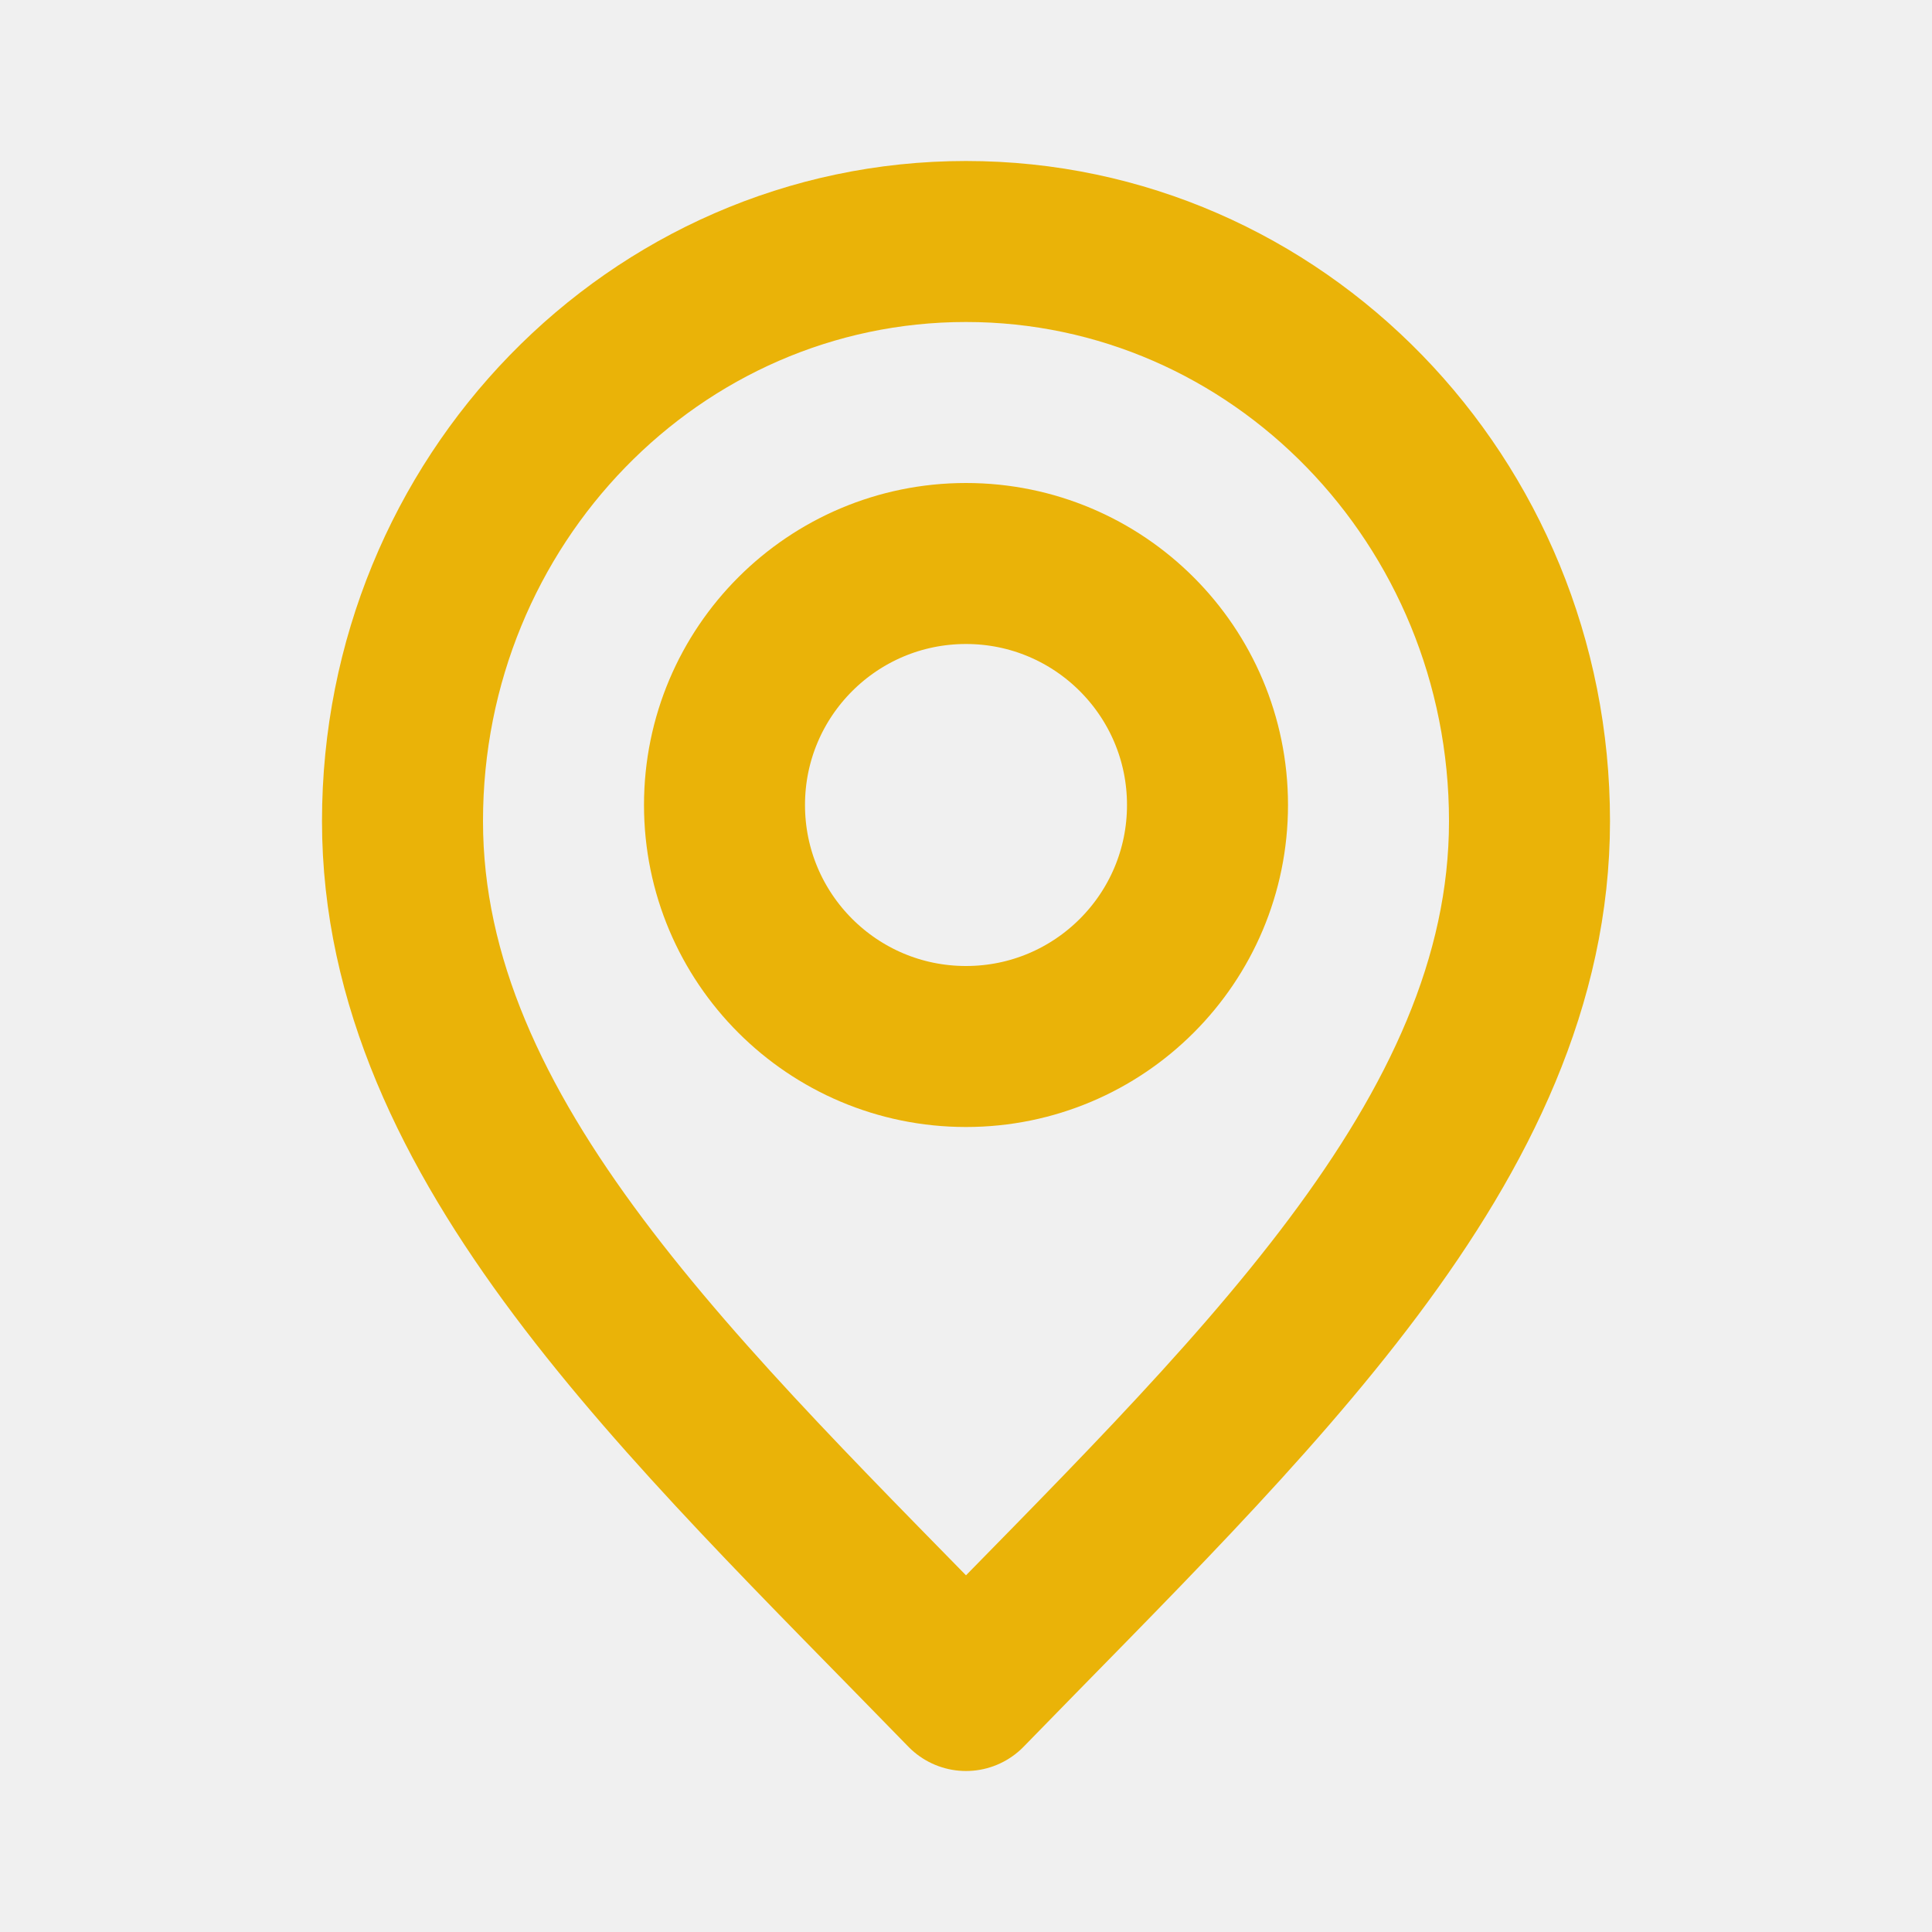
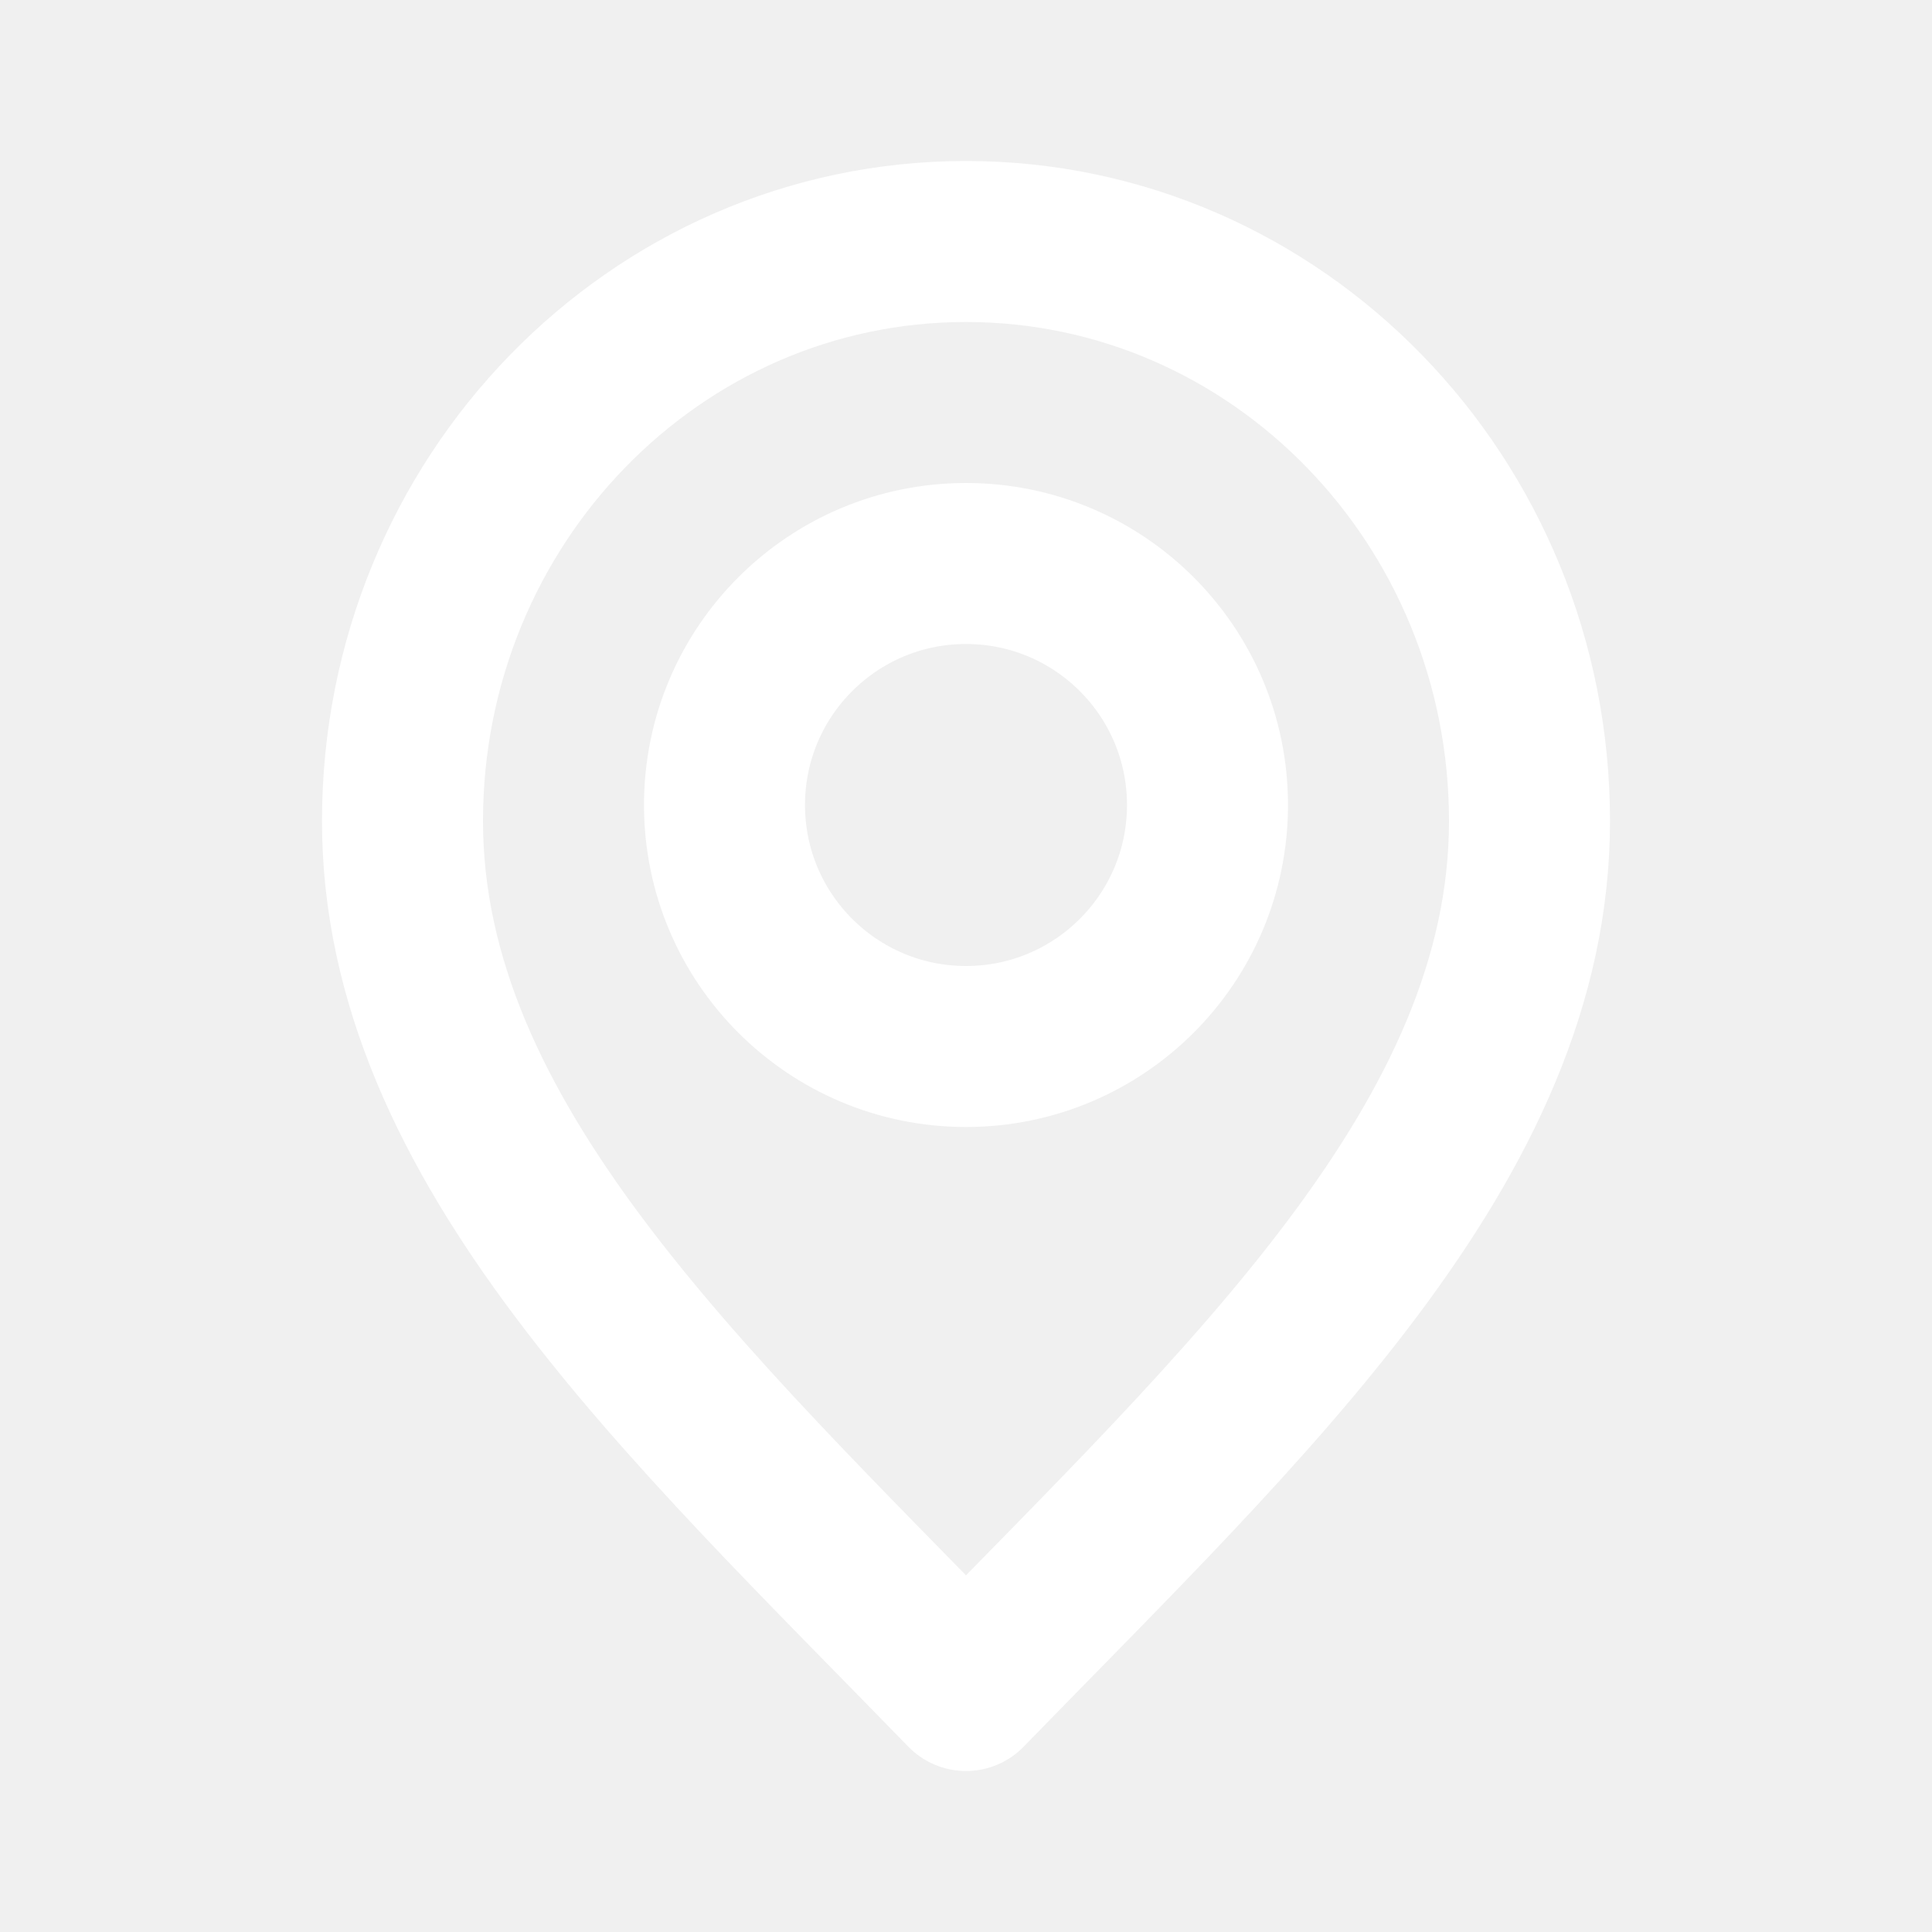
<svg xmlns="http://www.w3.org/2000/svg" width="800px" height="800px" viewBox="0 0 24 24" fill="none">
-   <path d="M12 21C15.5 17.4 19 14.176 19 10.2C19 6.224 15.866 3 12 3C8.134 3 5 6.224 5 10.2C5 14.176 8.5 17.4 12 21Z" stroke="#EAB308" stroke-width="2" stroke-linecap="round" stroke-linejoin="round" />
-   <path d="M12 13C13.657 13 15 11.657 15 10C15 8.343 13.657 7 12 7C10.343 7 9 8.343 9 10C9 11.657 10.343 13 12 13Z" stroke="#EAB308" stroke-width="2" stroke-linecap="round" stroke-linejoin="round" />
+   <path d="M12 21C15.5 17.4 19 14.176 19 10.2C19 6.224 15.866 3 12 3C8.134 3 5 6.224 5 10.2C5 14.176 8.5 17.4 12 21Z" stroke="white" stroke-width="2" stroke-linecap="round" stroke-linejoin="round" />
+   <path d="M12 13C13.657 13 15 11.657 15 10C15 8.343 13.657 7 12 7C10.343 7 9 8.343 9 10C9 11.657 10.343 13 12 13Z" stroke="white" stroke-width="2" stroke-linecap="round" stroke-linejoin="round" />
</svg>
